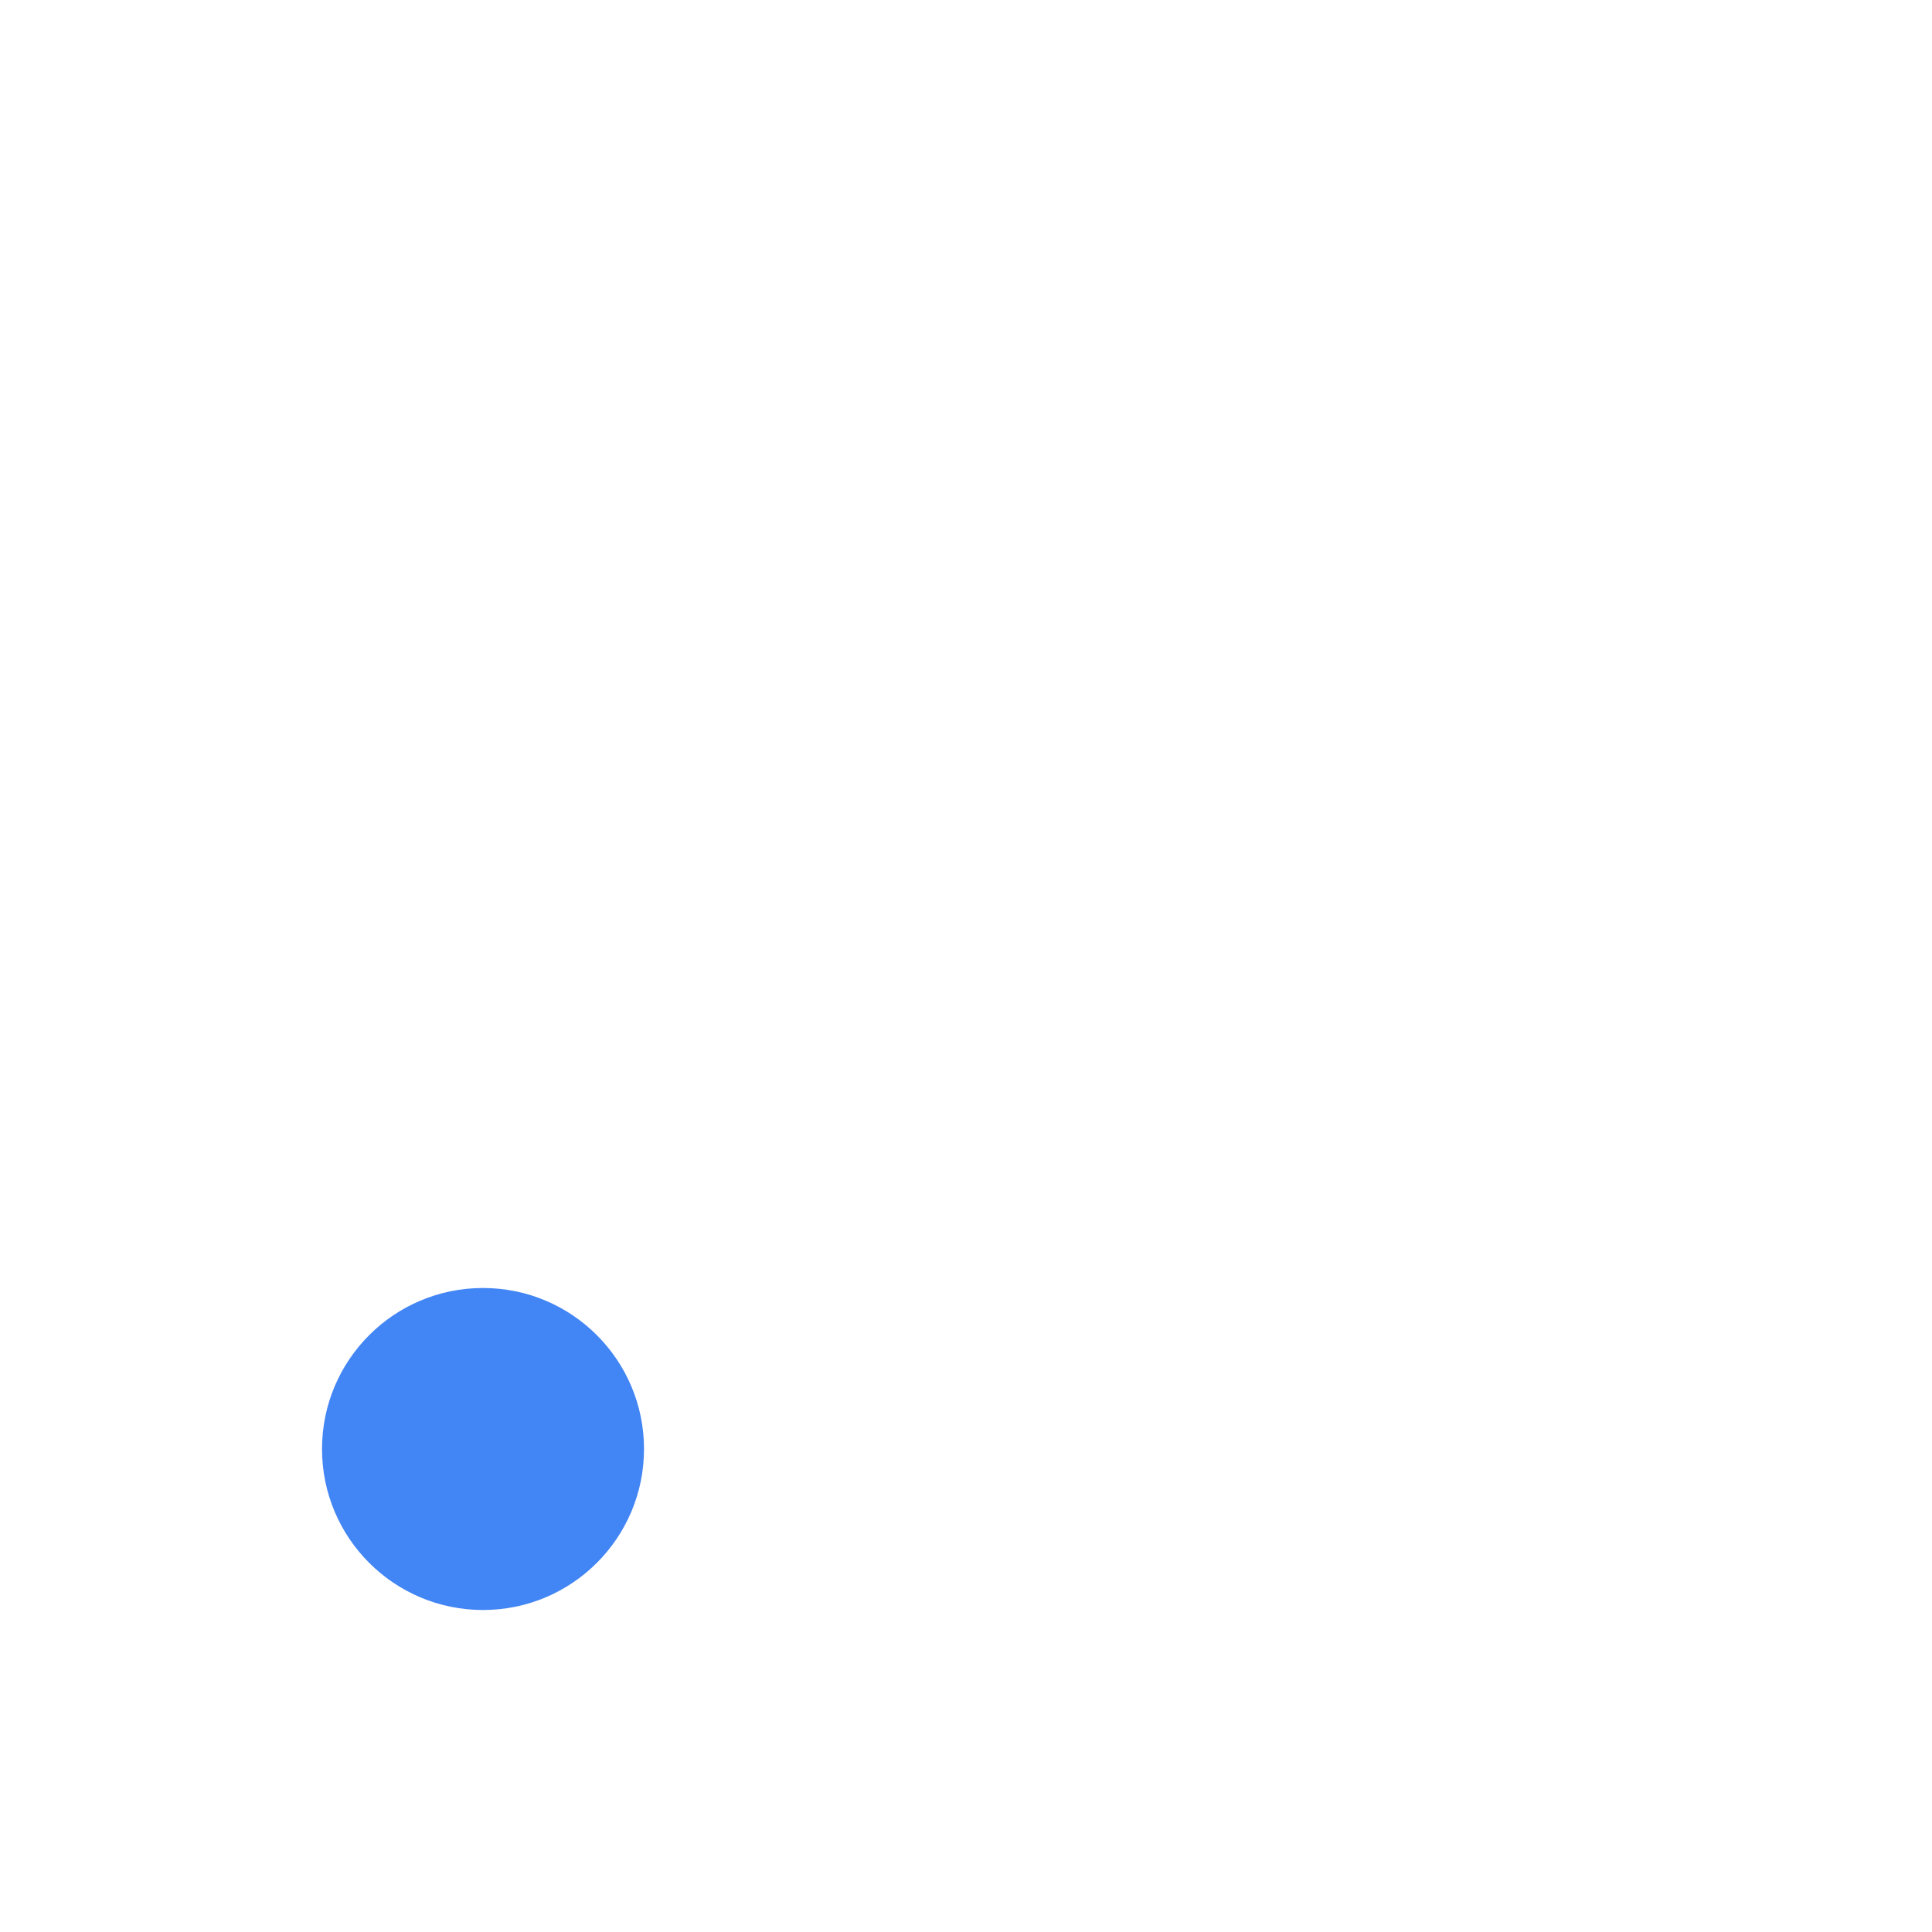
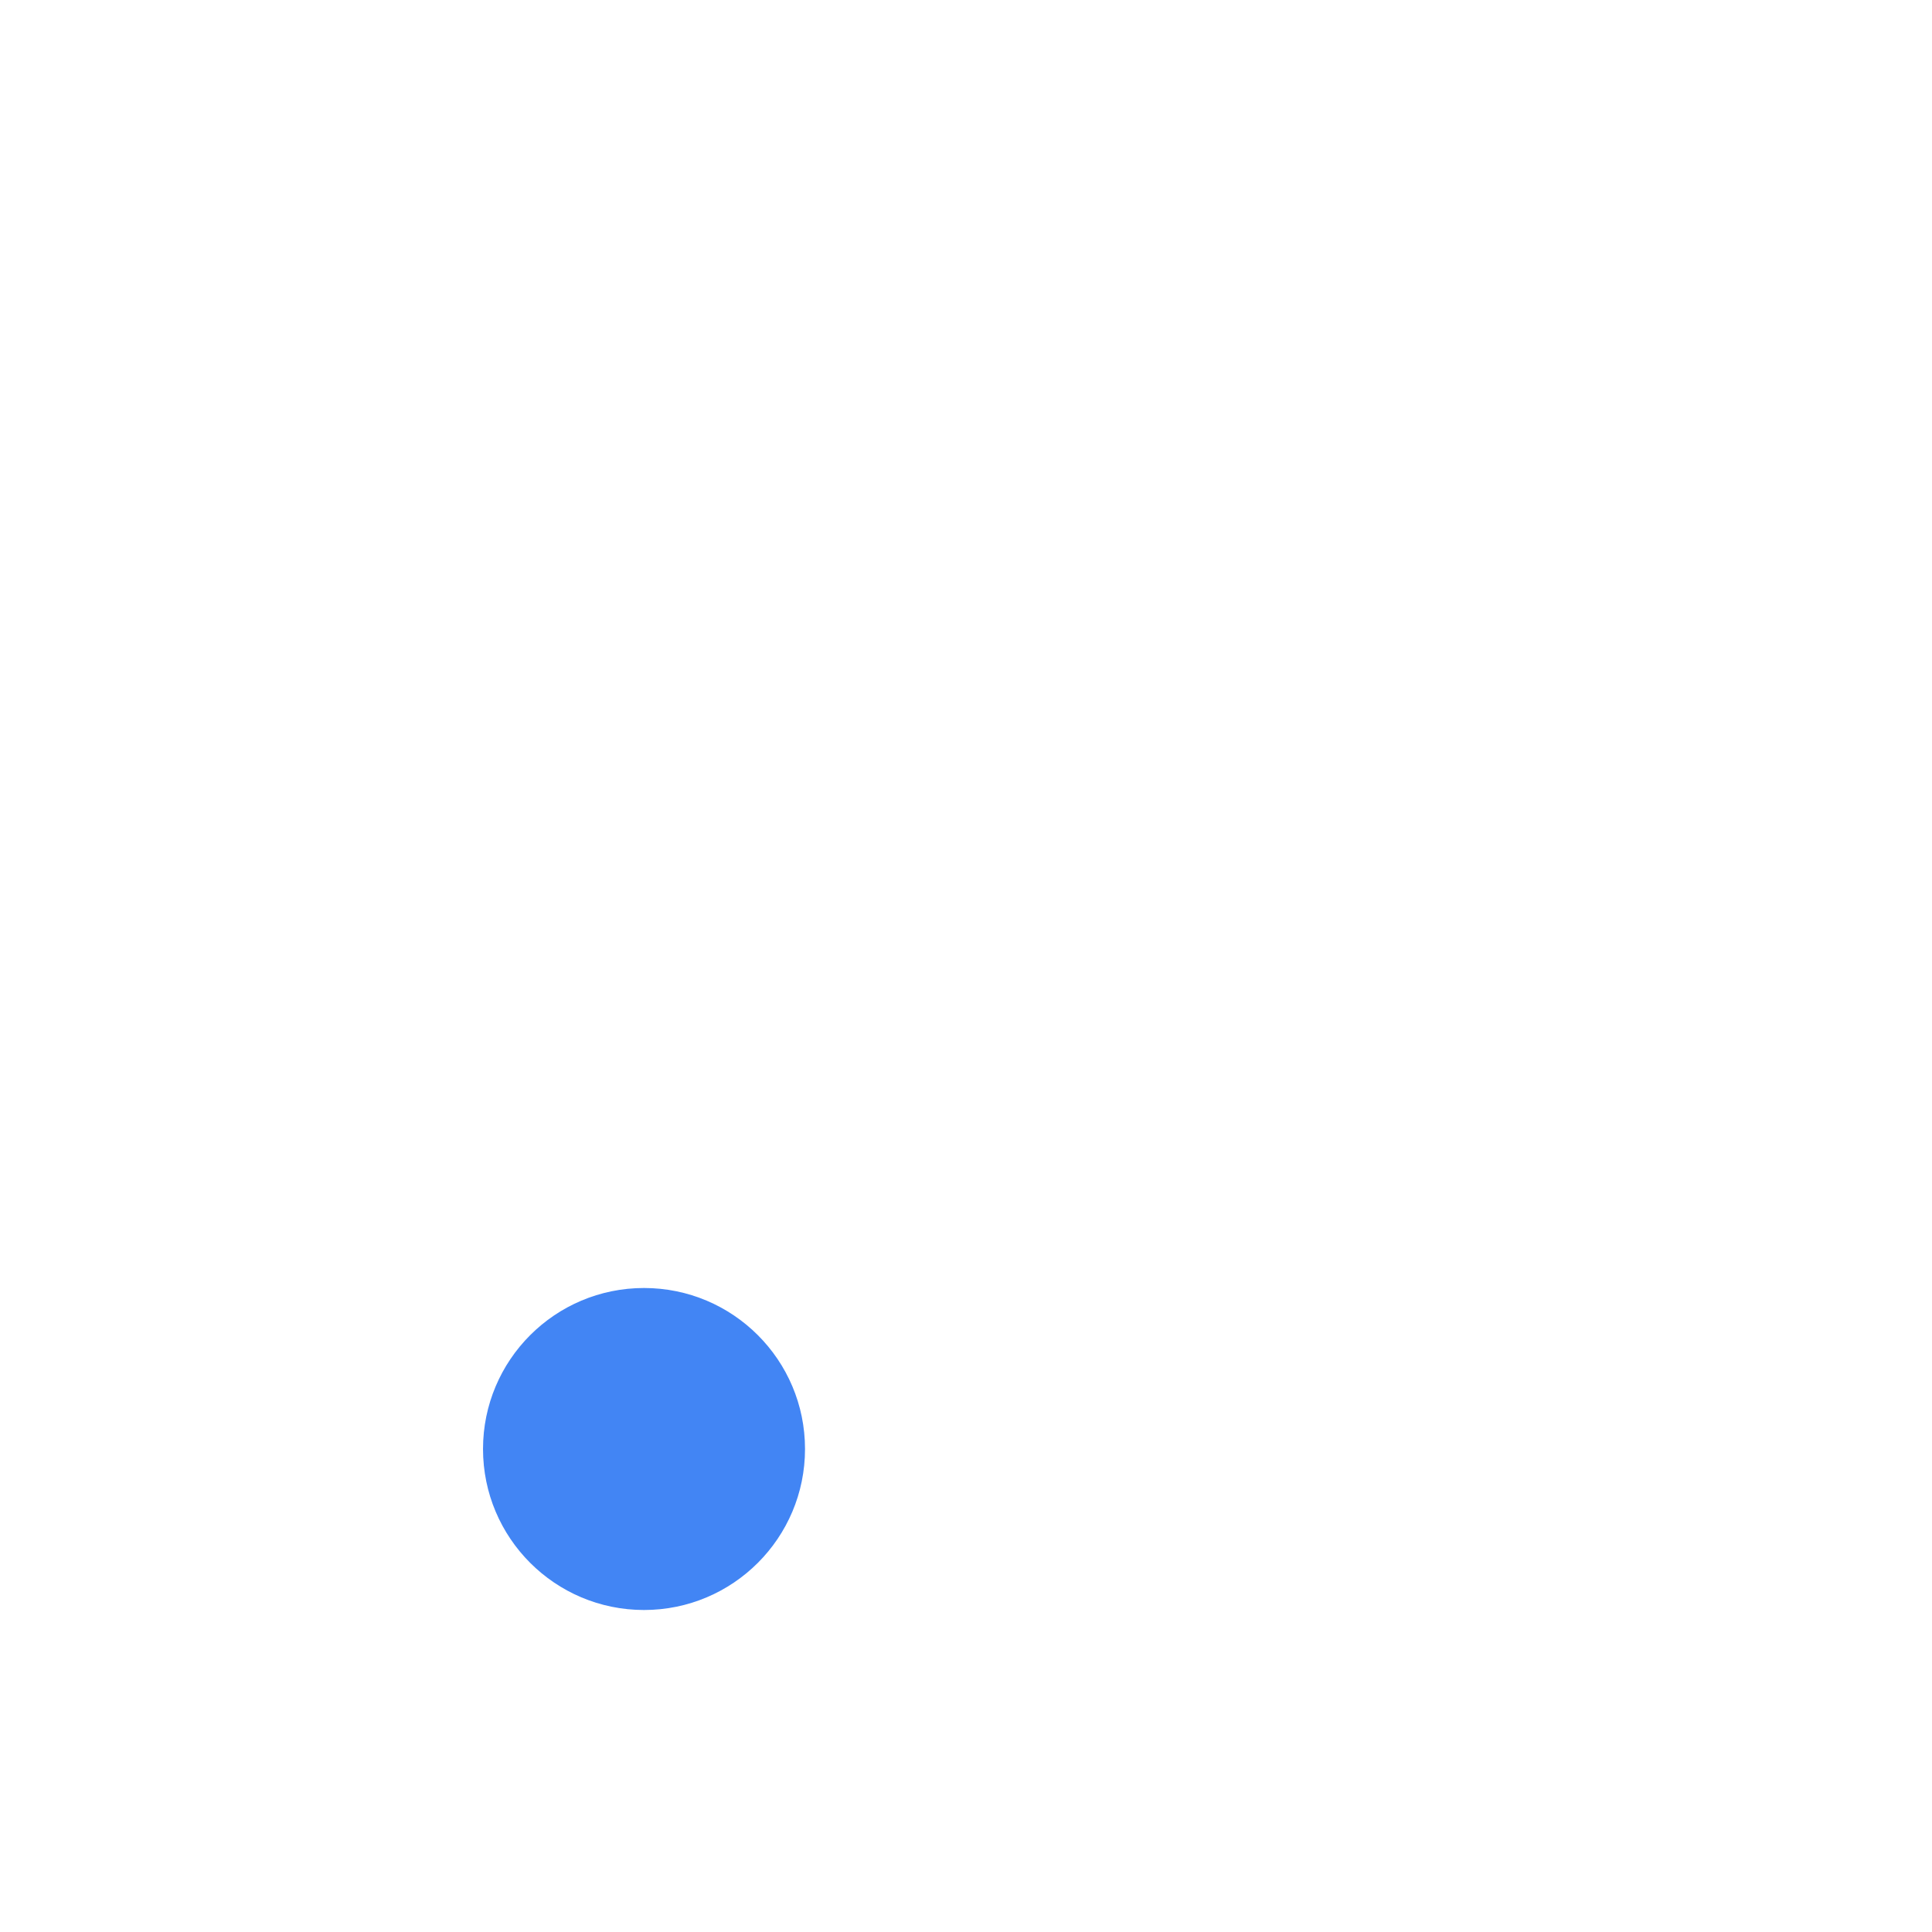
<svg xmlns="http://www.w3.org/2000/svg" width="24" height="24" version="1.1">
  <defs>
    <style id="current-color-scheme" type="text/css">.ColorScheme-Text { color:#ffffff; } .ColorScheme-Highlight { color:#4285f4; }</style>
  </defs>
  <g transform="translate(4.0002 4)">
-     <path class="ColorScheme-Text" fill="currentColor" d="m15.375 1.258c-0.145-0.014-0.308 0.011-0.467 0.089l-14.161 5.492c-0.97 0.39-0.96 0.935-0.174 1.172l3.633 1.144 8.414-5.34c0.4-0.244 0.758-0.113 0.464 0.156l-6.817 6.186-0.195 1.611-0.988-3.166-0.875 0.556c0.428 1.36 0.846 2.72 1.282 4.079 0.135 0.365 0.485 0.464 0.793 0.471 0.464 0.014 1.243-0.634 1.243-0.634l1.25-1.055 3.421 2.542c0.676 0.375 1.165 0.181 1.335-0.634l2.412-11.431c0.184-0.744-0.12-1.186-0.556-1.236m-8.187 9.586 0.758 0.559-0.921 0.779 0.159-1.339" />
-     <circle class="ColorScheme-Highlight" fill="currentColor" cx="2" cy="14" r="2" />
+     <path class="ColorScheme-Text" d="m1.107 7.078c4.324-1.807 7.208-2.998 8.651-3.574 4.119-1.643 4.691-1.882 5.249-1.891 0.123-0.002 0.422 0.048 0.655 0.244 0.233 0.196 0.304 0.323 0.323 0.434 0.02 0.111 0.018 0.455-0.002 0.652-0.223 2.25-1.071 7.442-1.563 9.962-0.208 1.066-0.617 1.424-1.014 1.459-0.861 0.076-1.516-0.546-2.35-1.071-1.306-0.821-1.741-1.124-3.008-1.925-1.464-0.926-0.861-1.247-0.027-2.079 0.218-0.218 3.837-3.518 3.891-3.821 0.047-0.264 0.064-0.298-0.056-0.418-0.12-0.119-0.264-0.104-0.357-0.084-0.131 0.029-2.124 1.29-5.979 3.785-0.592 0.39-1.128 0.58-1.609 0.57-0.53-0.011-1.548-0.287-2.306-0.523-0.929-0.29-1.667-0.443-1.603-0.935 0.033-0.256 0.401-0.518 1.103-0.786z" fill="currentColor" />
+     <circle class="ColorScheme-Highlight" cx="4" cy="14" r="2" fill="currentColor" />
  </g>
</svg>
